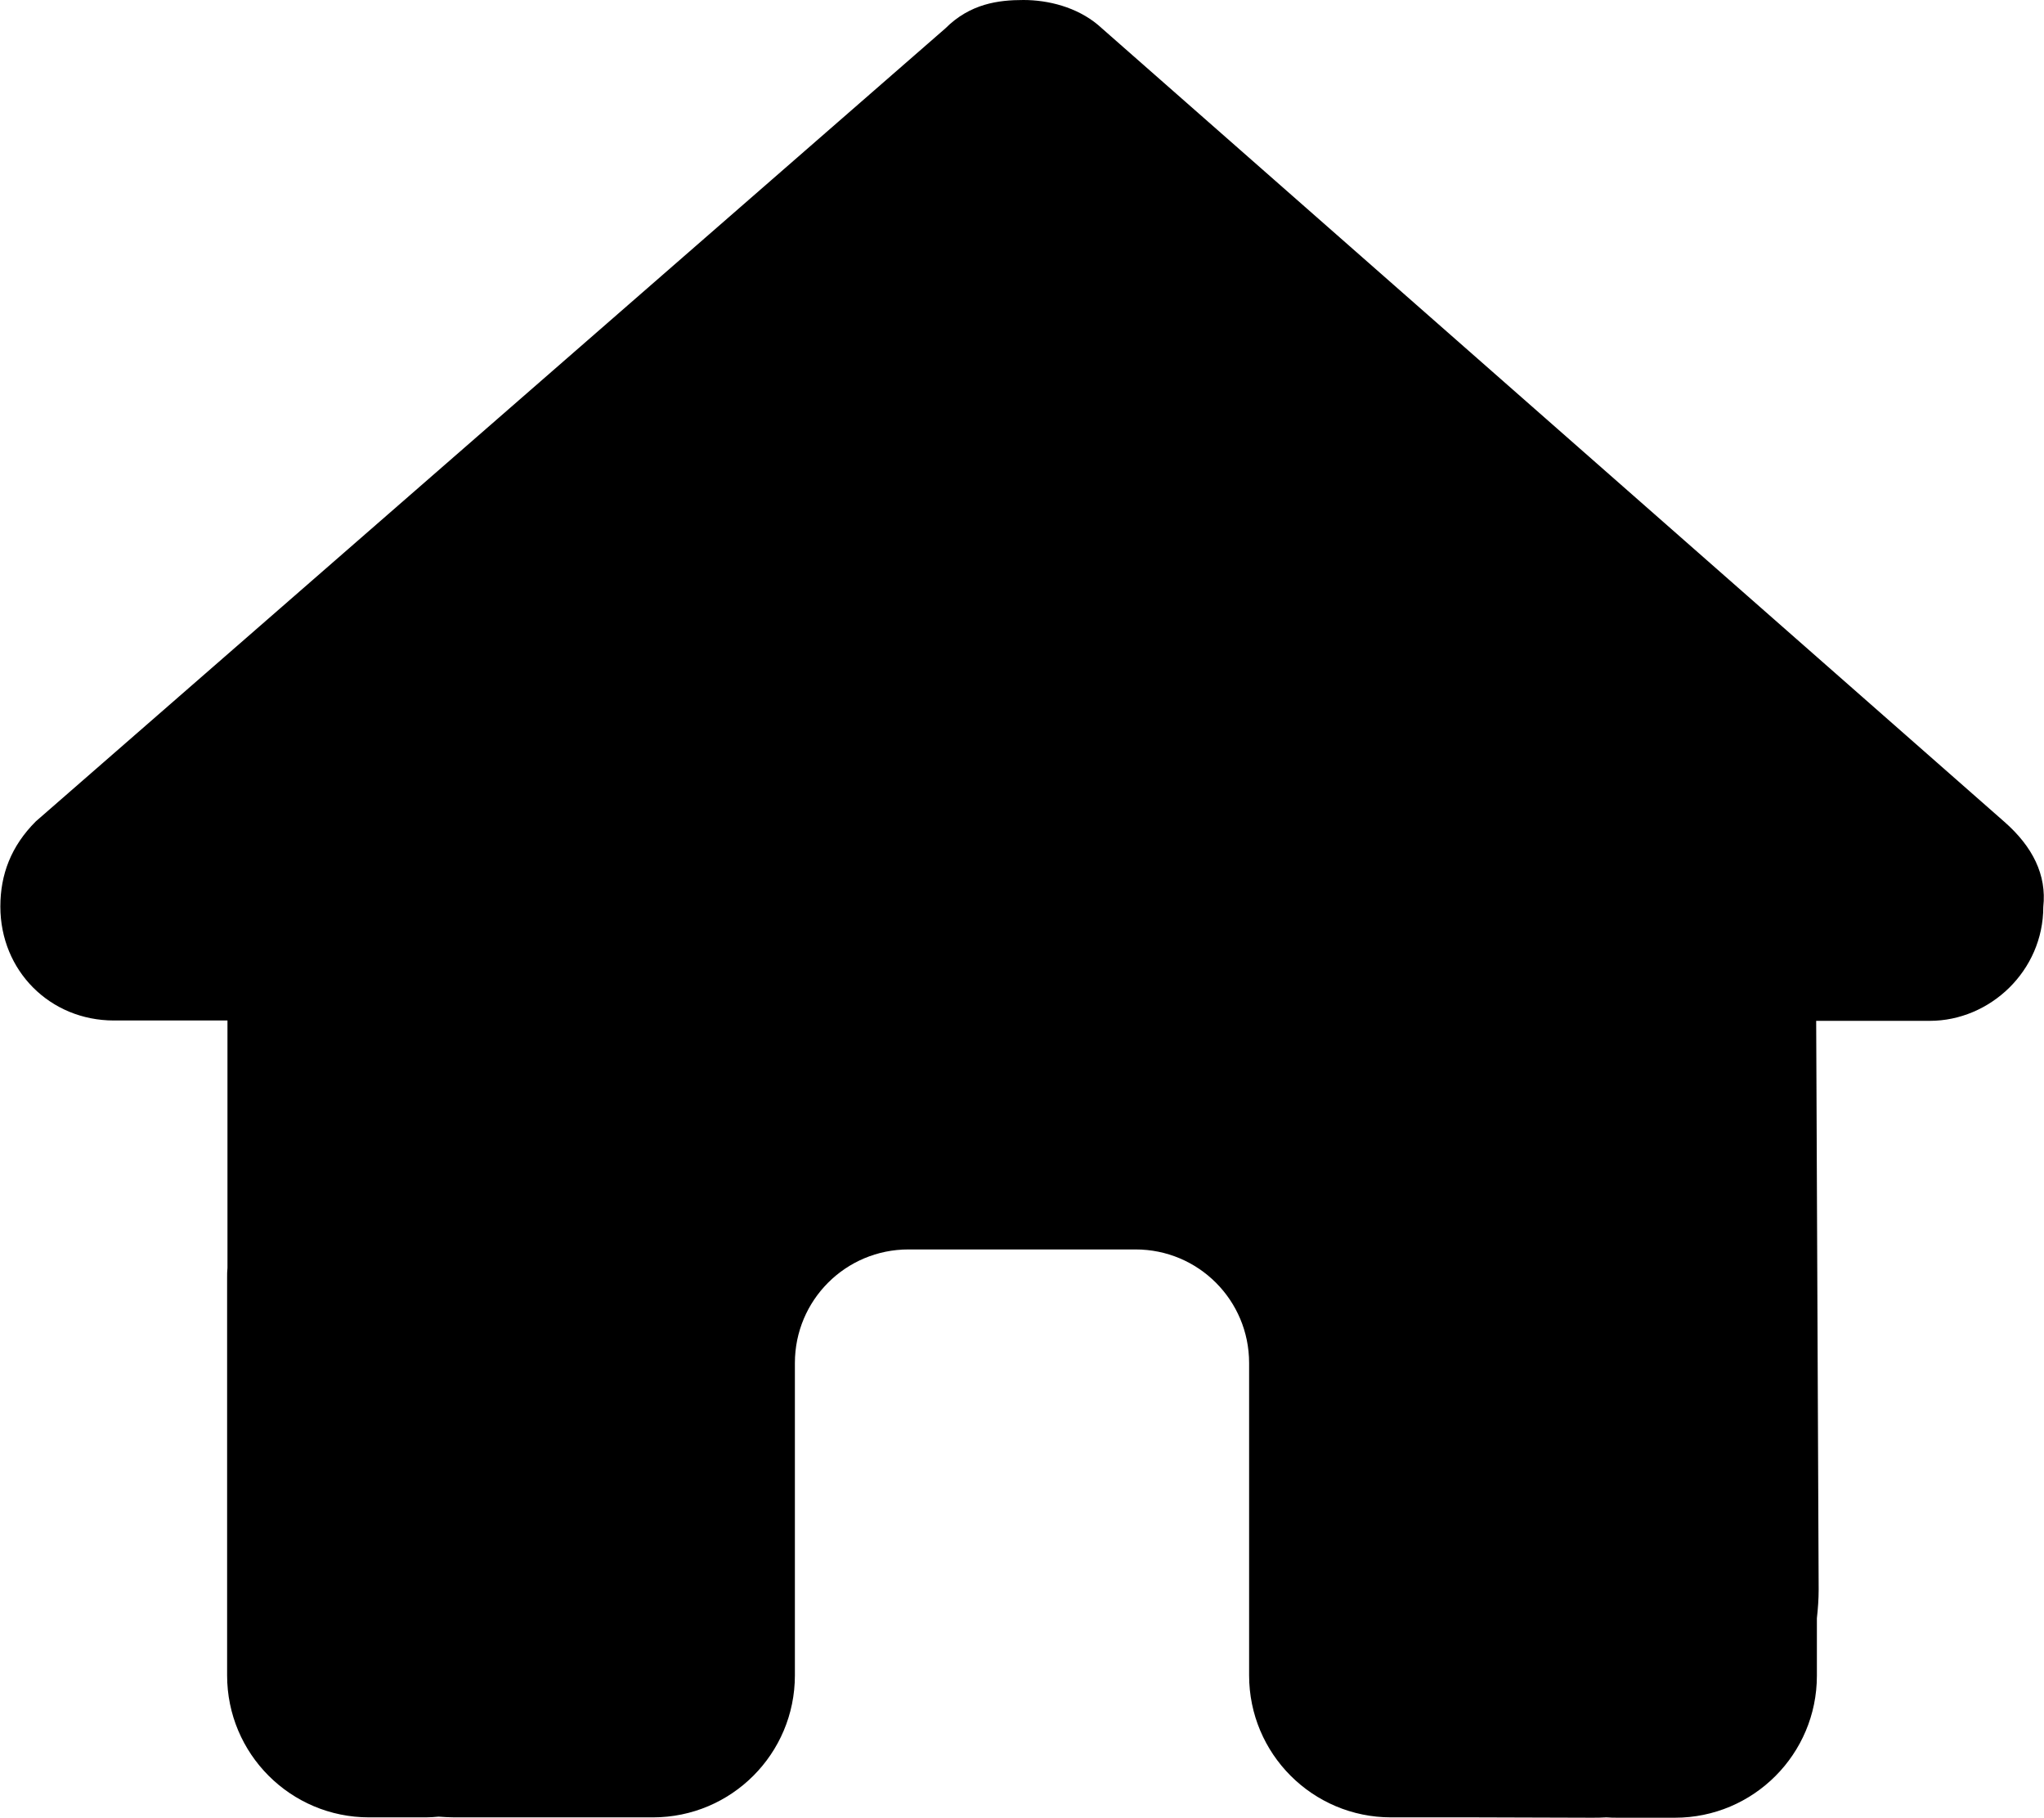
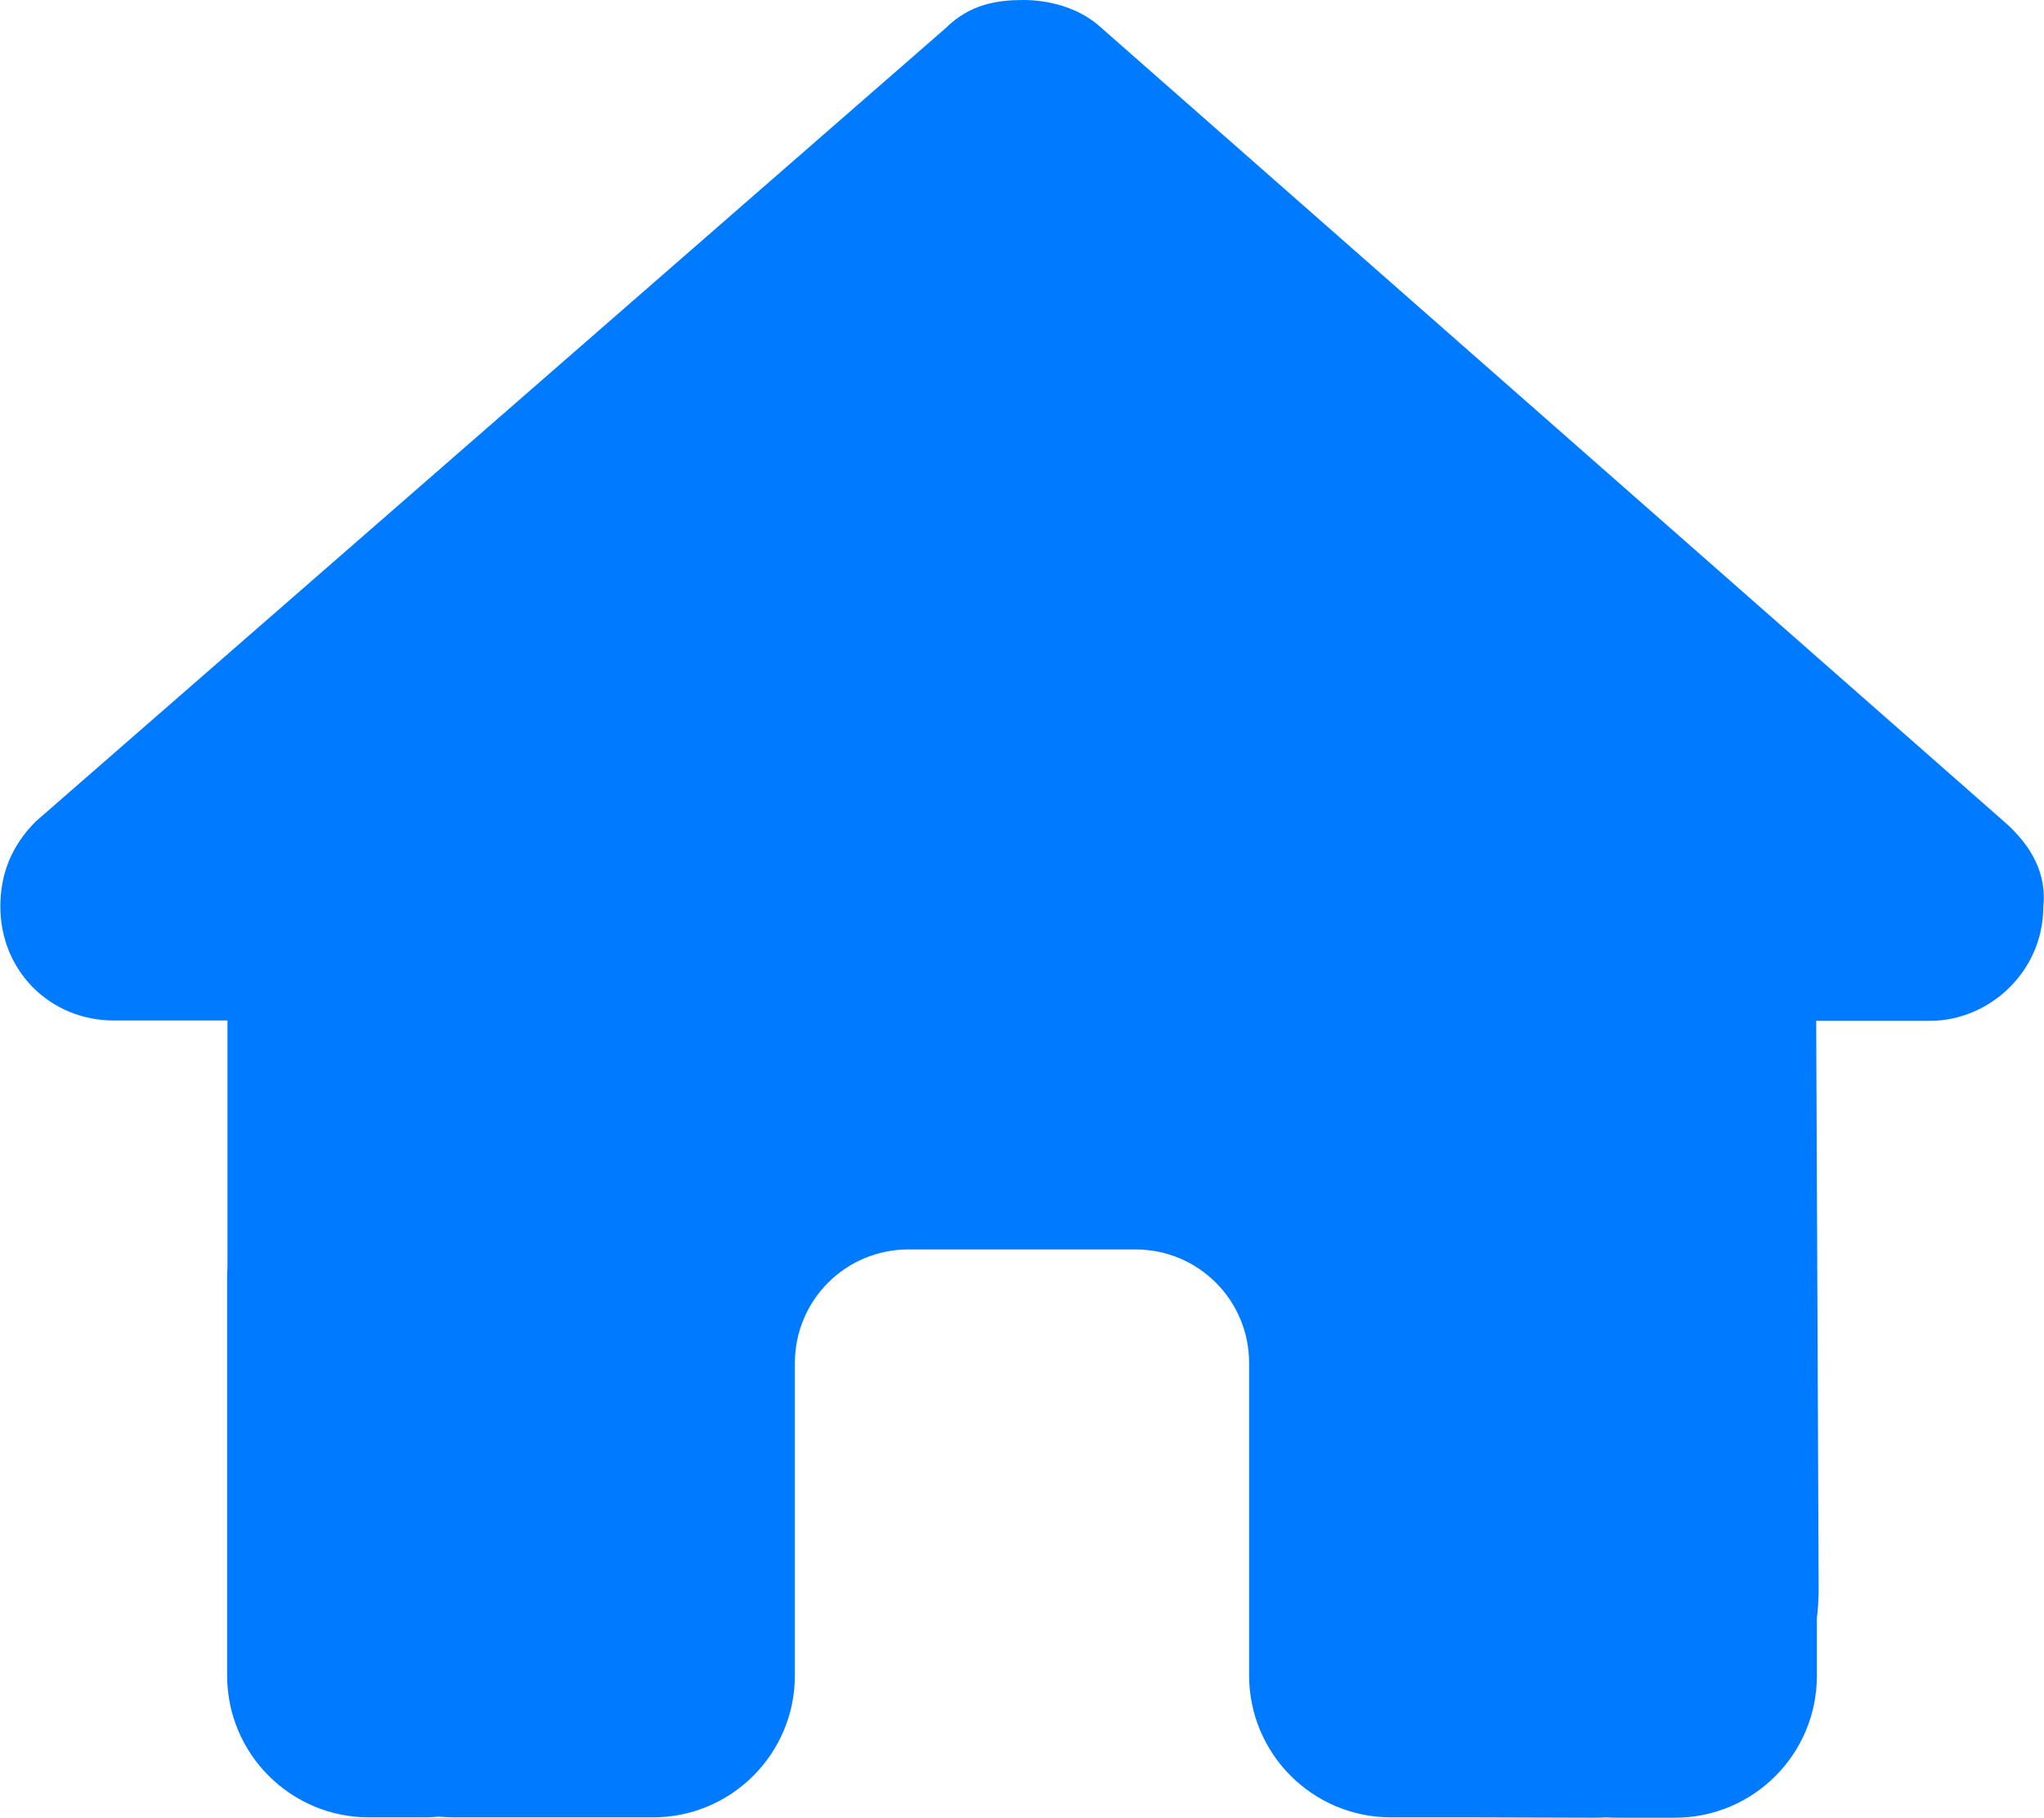
- <svg xmlns="http://www.w3.org/2000/svg" viewBox="0 0 576 512">
+ <svg xmlns="http://www.w3.org/2000/svg" fill="#007bff" viewBox="0 0 576 512">
  <path d="M575.8 255.5c0 18-15 32.1-32 32.1l-32 0 .7 160.2c0 2.7-.2 5.4-.5 8.1l0 16.2c0 22.1-17.9 40-40 40l-16 0c-1.1 0-2.2 0-3.3-.1c-1.4 .1-2.8 .1-4.2 .1L416 512l-24 0c-22.1 0-40-17.9-40-40l0-24 0-64c0-17.7-14.3-32-32-32l-64 0c-17.7 0-32 14.3-32 32l0 64 0 24c0 22.1-17.9 40-40 40l-24 0-31.9 0c-1.5 0-3-.1-4.5-.2c-1.2 .1-2.4 .2-3.6 .2l-16 0c-22.1 0-40-17.9-40-40l0-112c0-.9 0-1.9 .1-2.8l0-69.7-32 0c-18 0-32-14-32-32.1c0-9 3-17 10-24L266.4 8c7-7 15-8 22-8s15 2 21 7L564.8 231.5c8 7 12 15 11 24z" />
</svg>
